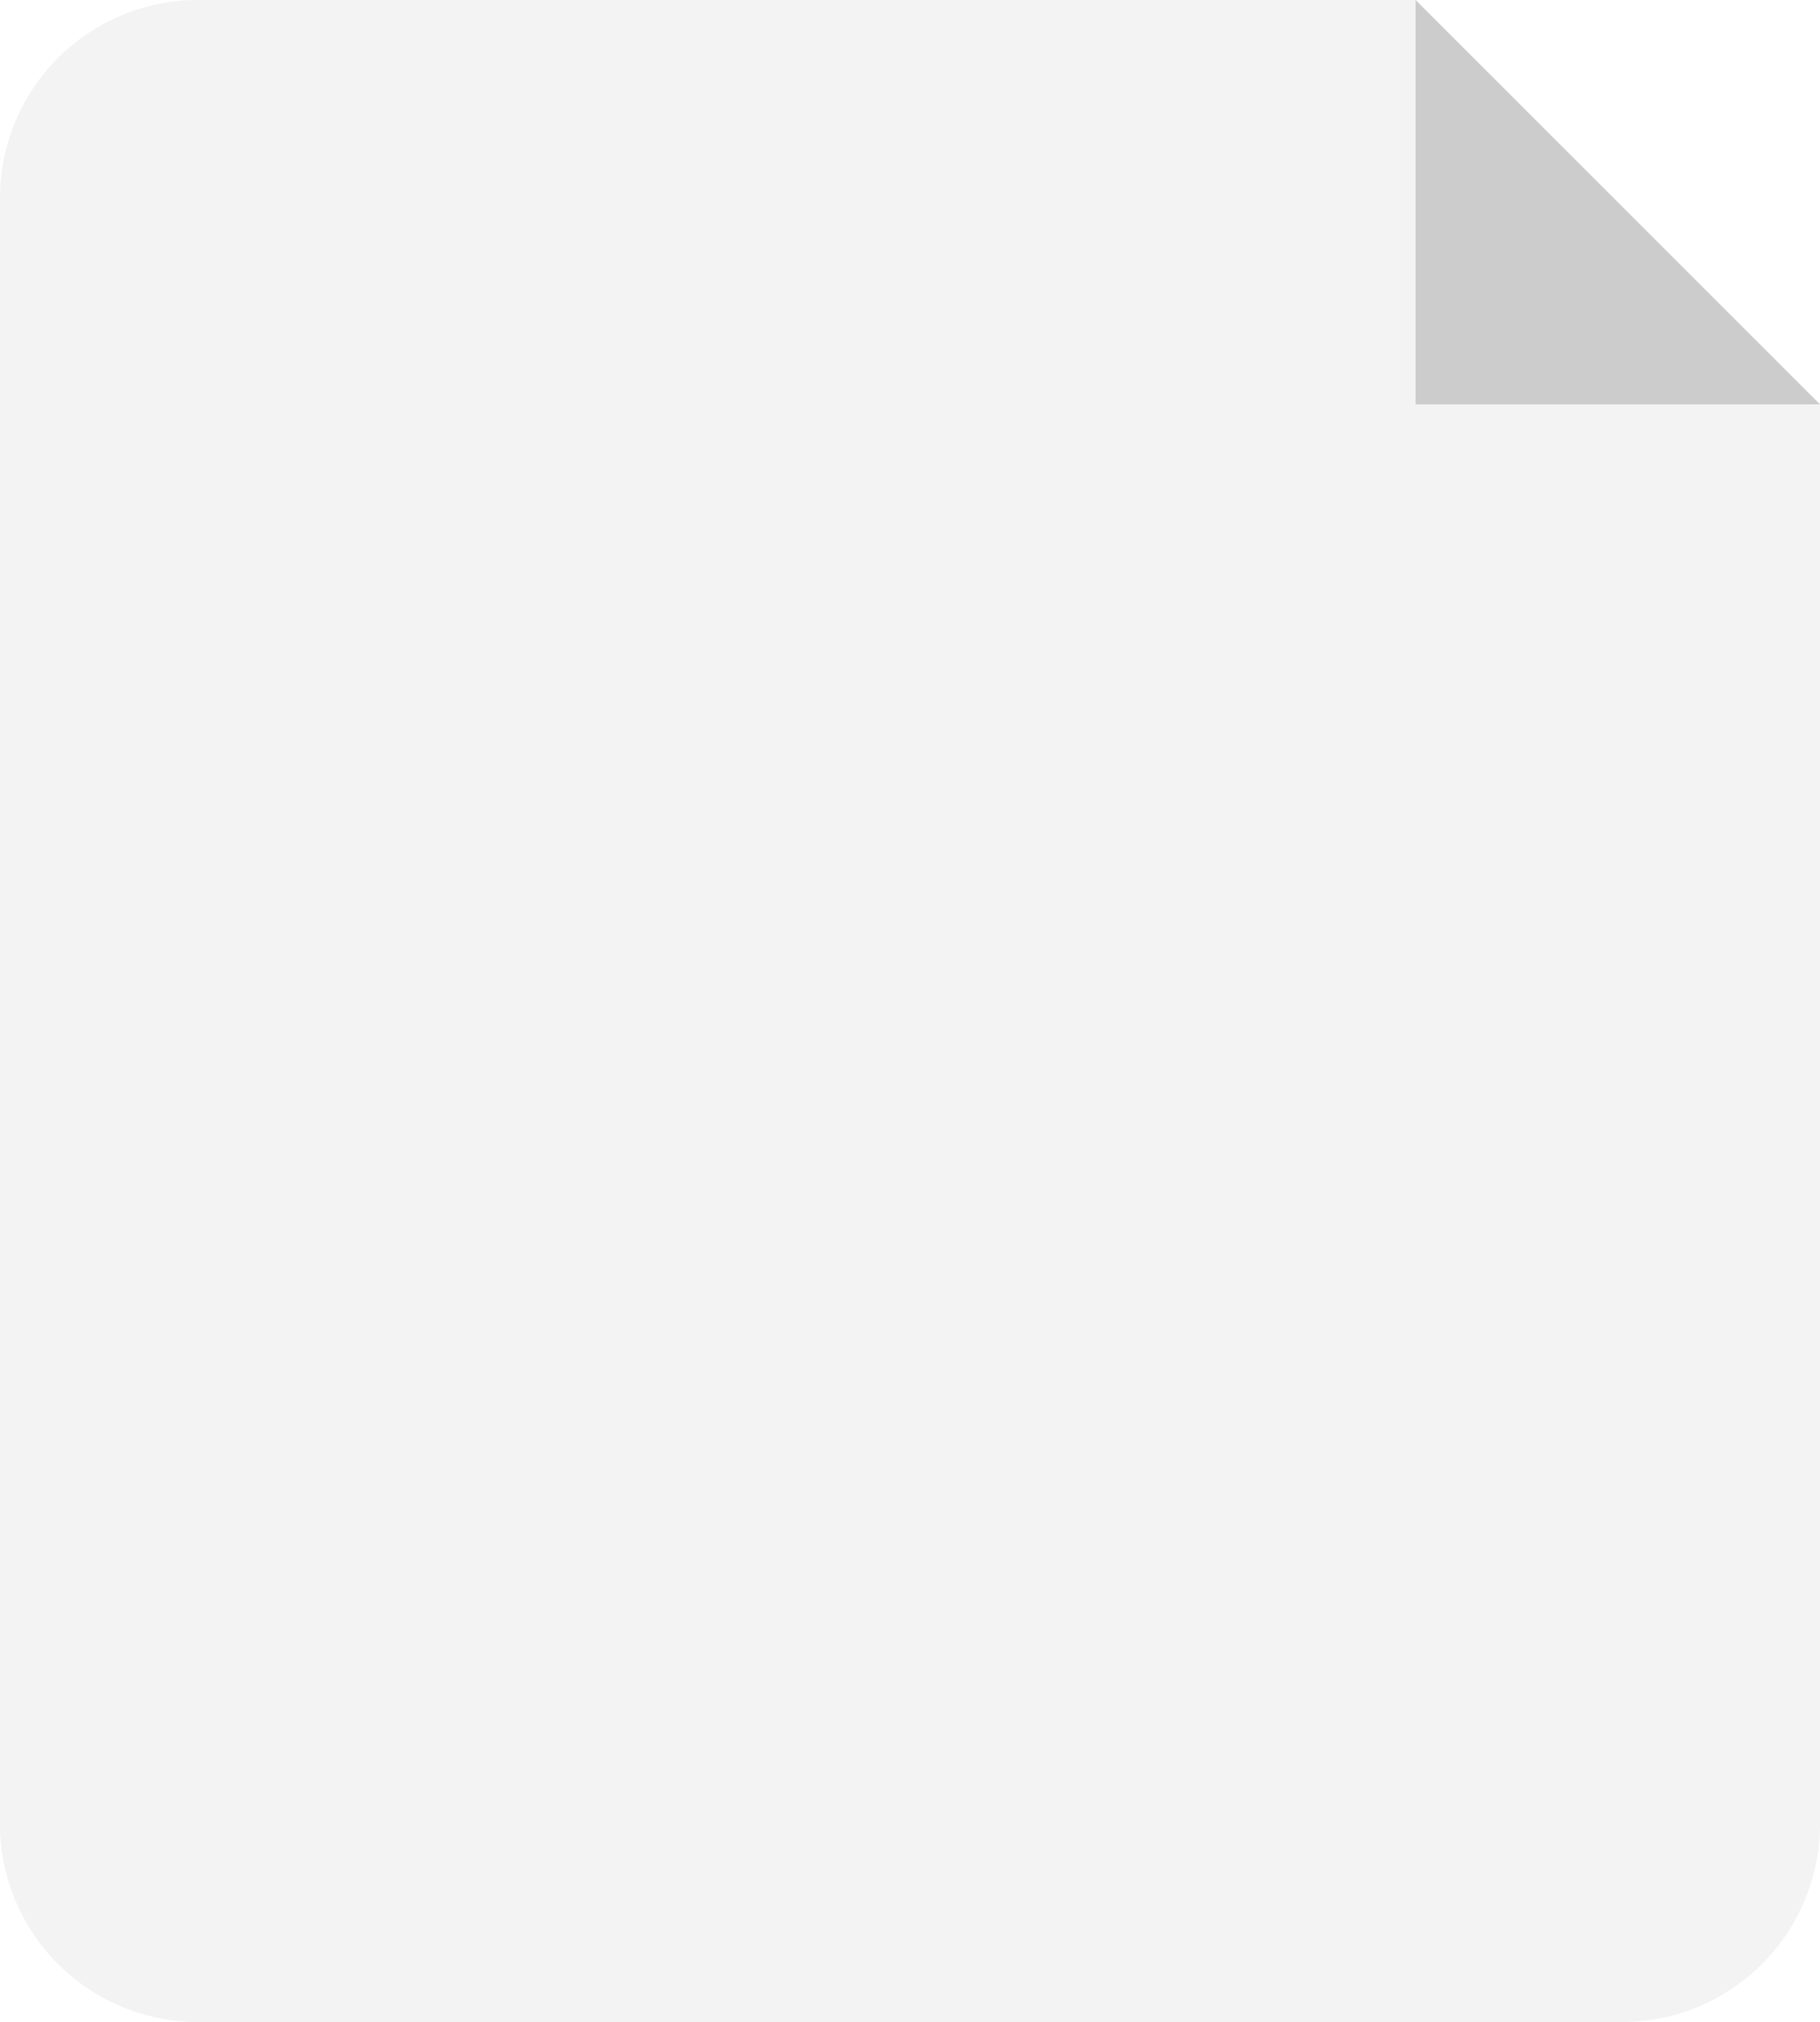
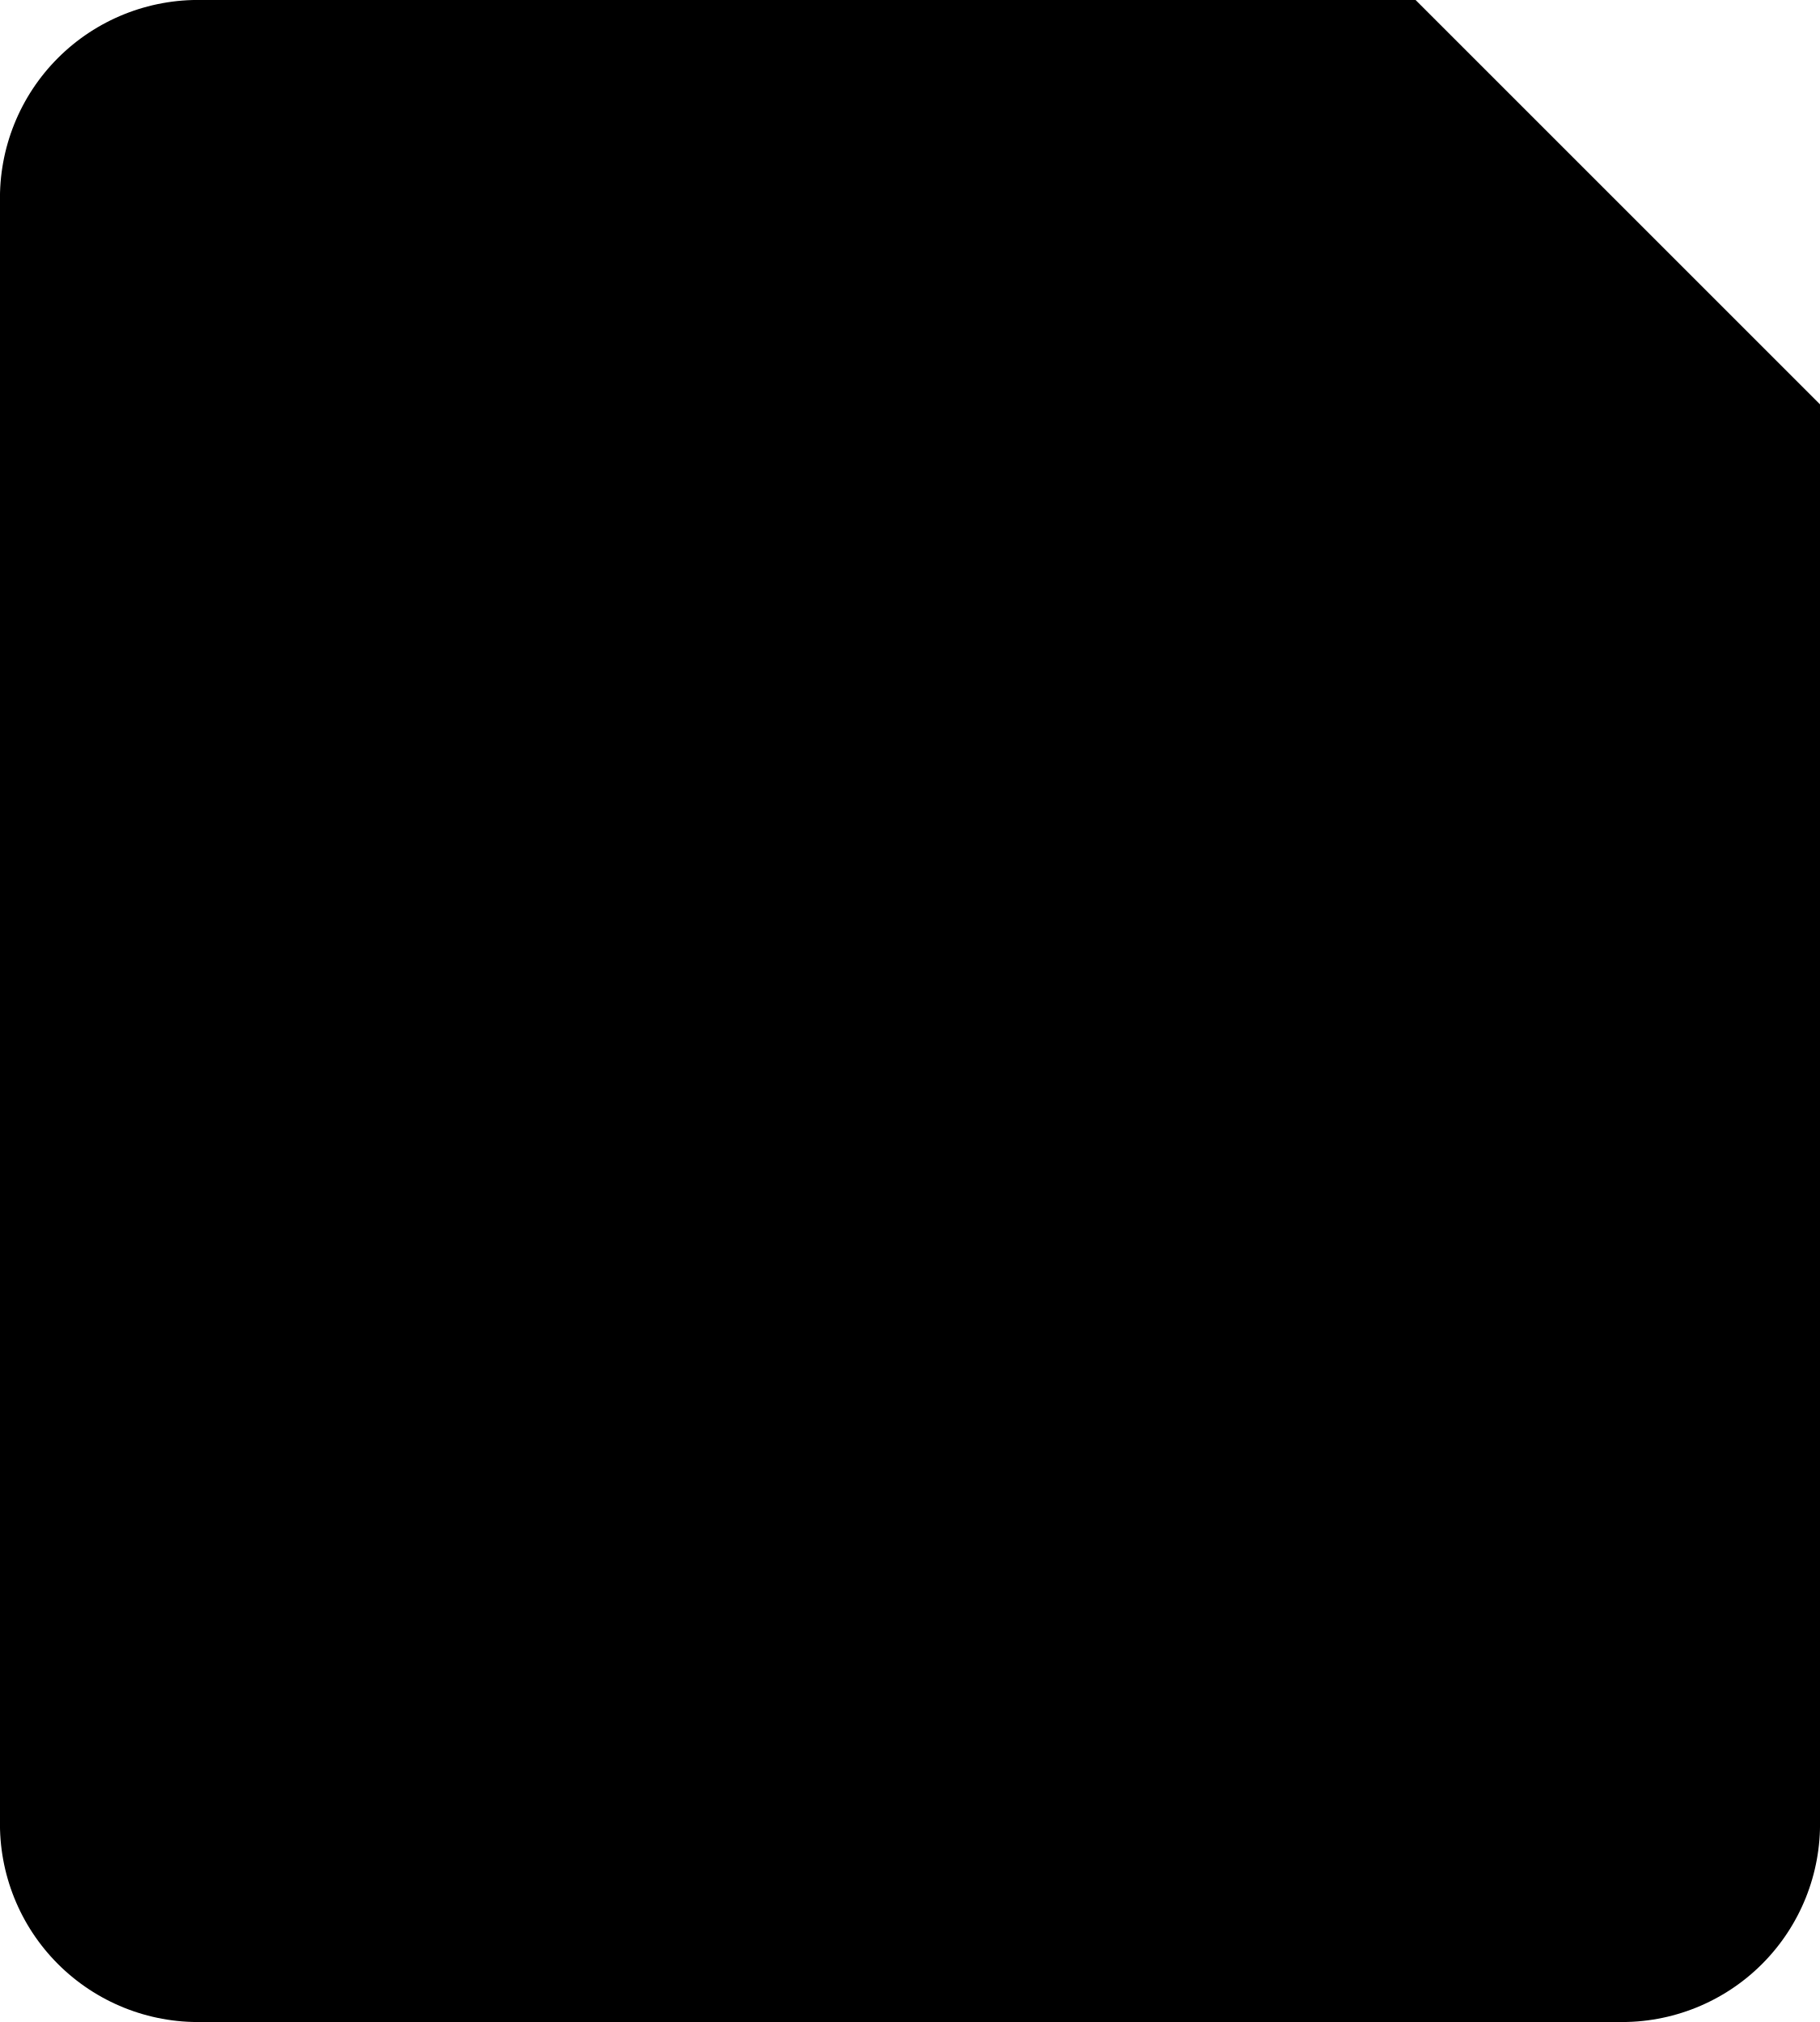
<svg xmlns="http://www.w3.org/2000/svg" width="18" height="20" viewBox="0 0 18 20">
-   <defs>
-     <style>.cls-1 { fill: #f3f3f3; } .cls-1, .cls-2 { fill-rule: evenodd; } .cls-2 { fill: #ccc; }</style>
-   </defs>
-   <path class="cls-1" d="M2,0H14l4,4V18a1.959,1.959,0,0,1-2,2H2a1.959,1.959,0,0,1-2-2V2A1.959,1.959,0,0,1,2,0Z" />
-   <path class="cls-2" d="M14,0V4h4Z" />
+   <path d="M2,0H14l4,4V18a1.959,1.959,0,0,1-2,2H2a1.959,1.959,0,0,1-2-2V2A1.959,1.959,0,0,1,2,0Z" />
+   <path opacity=".16" fill="#000" d="M14,0V4h4Z" />
</svg>
